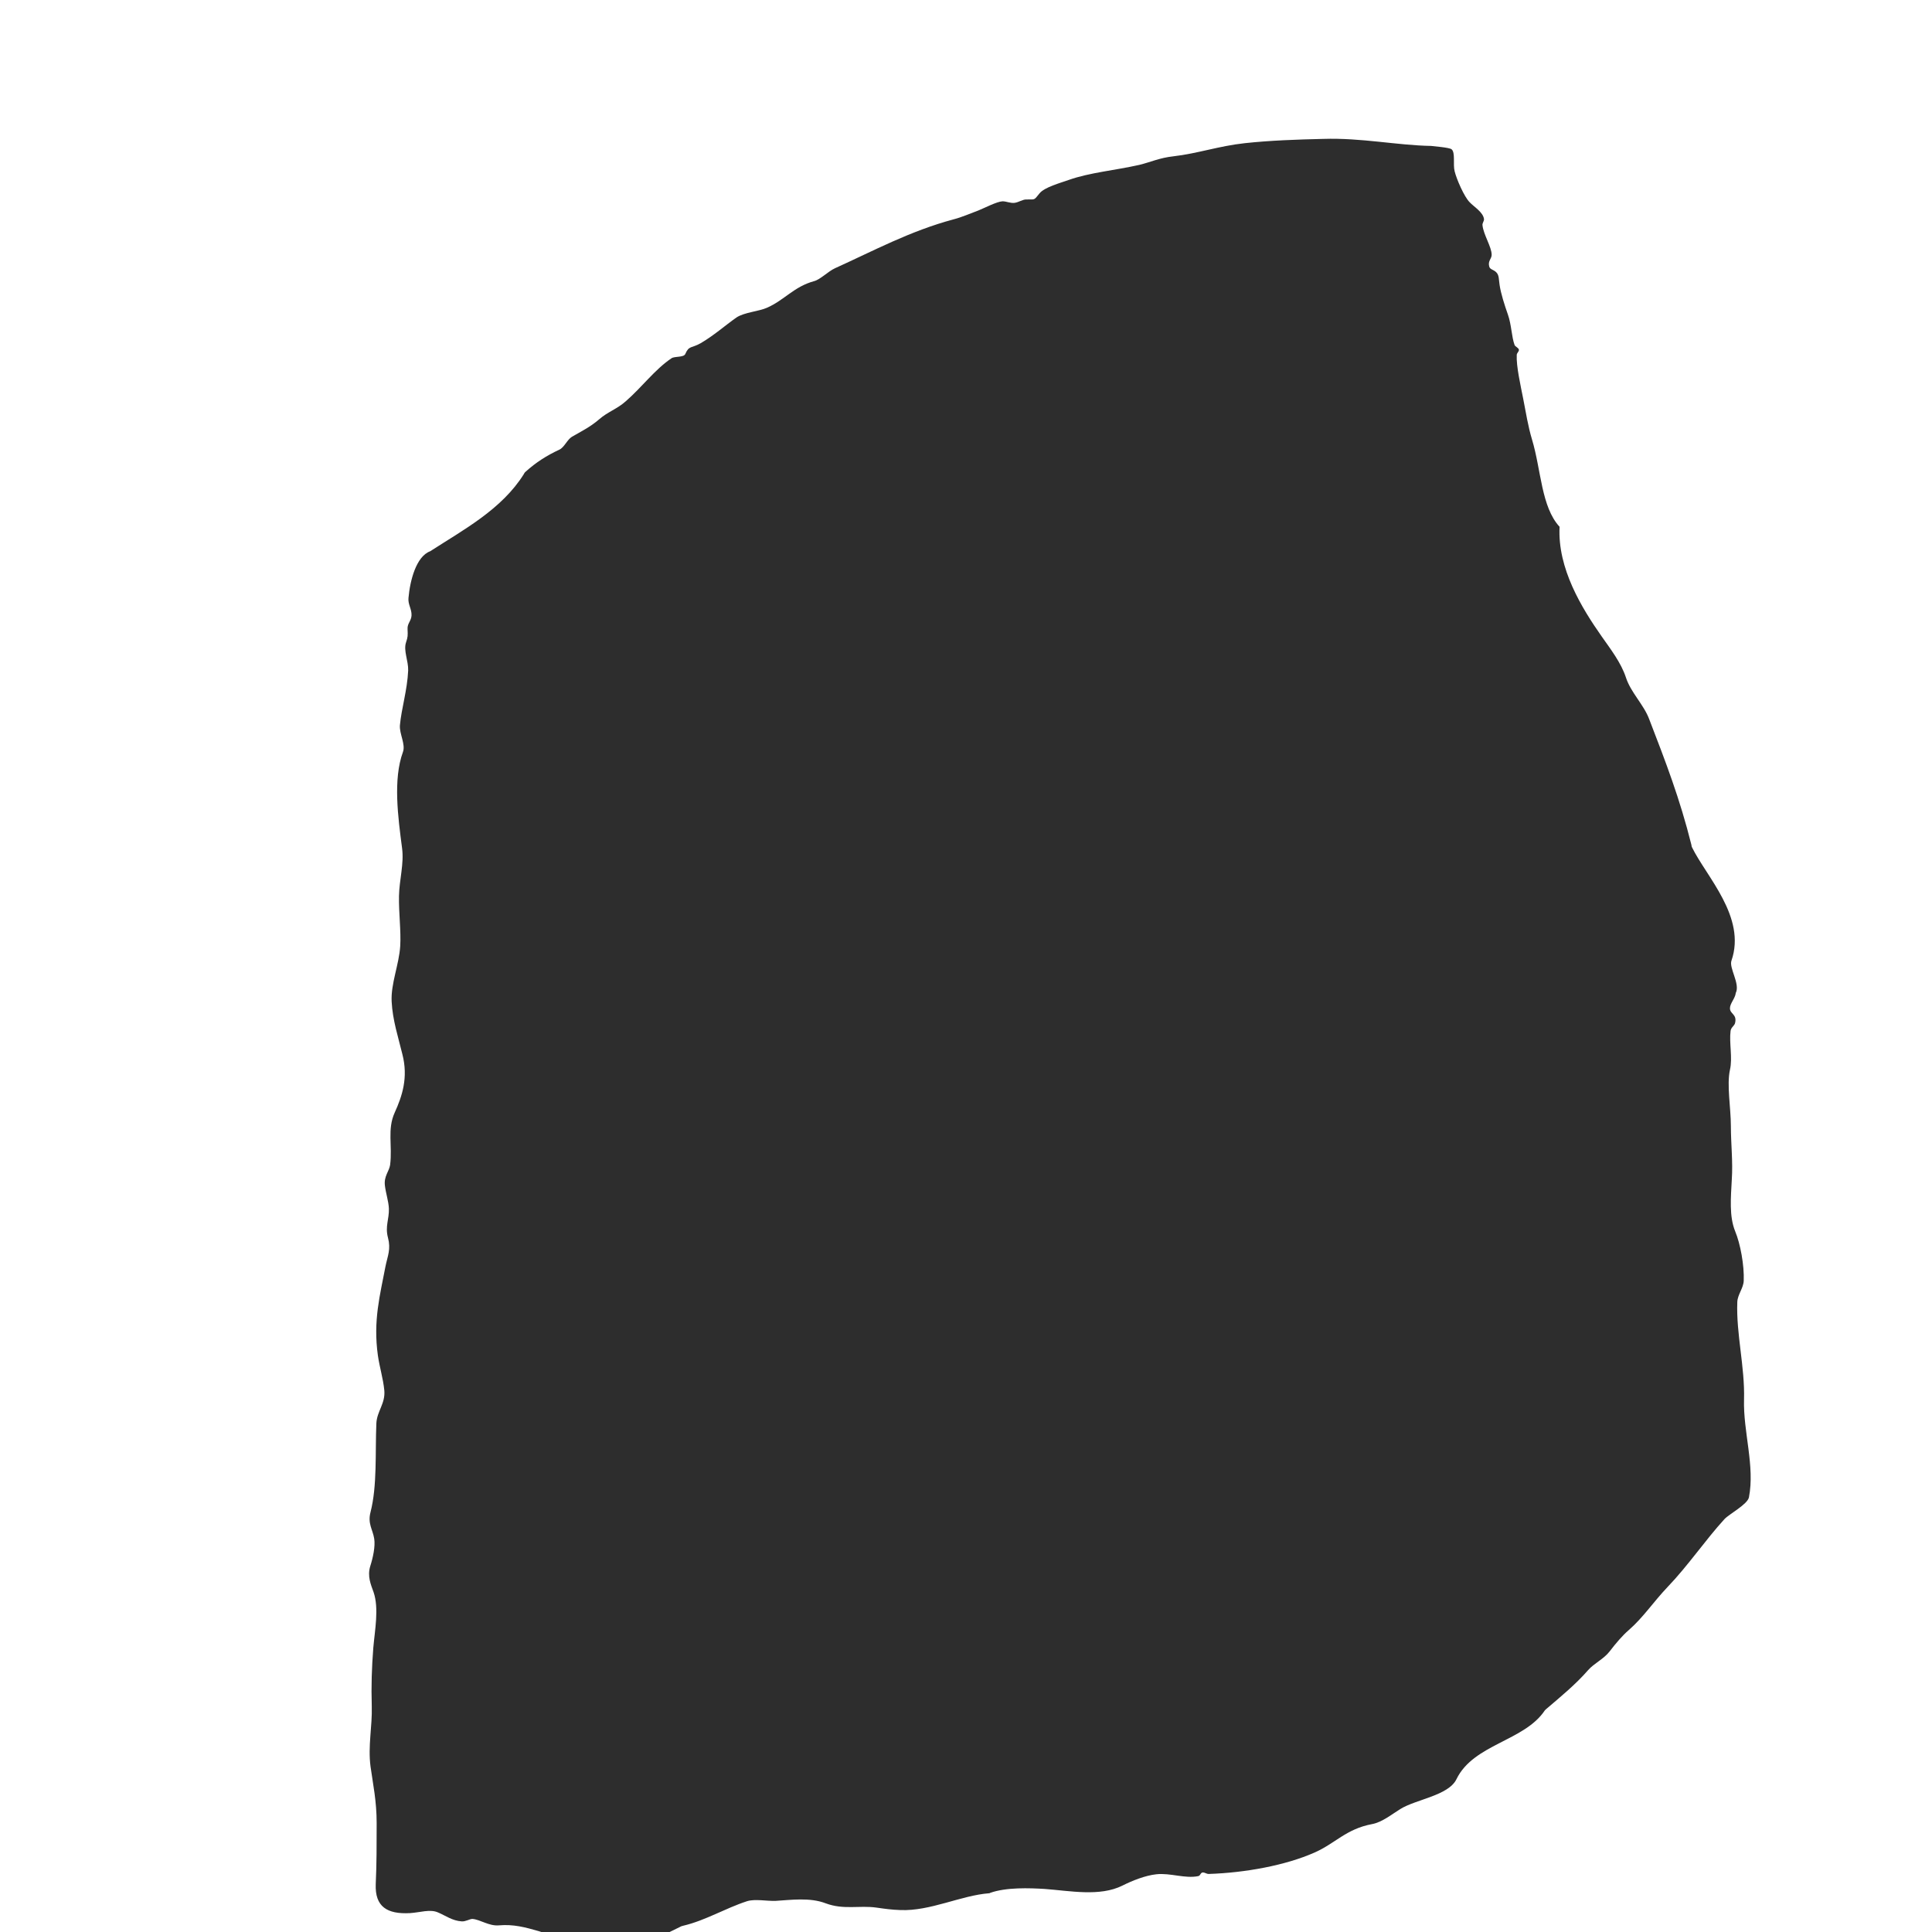
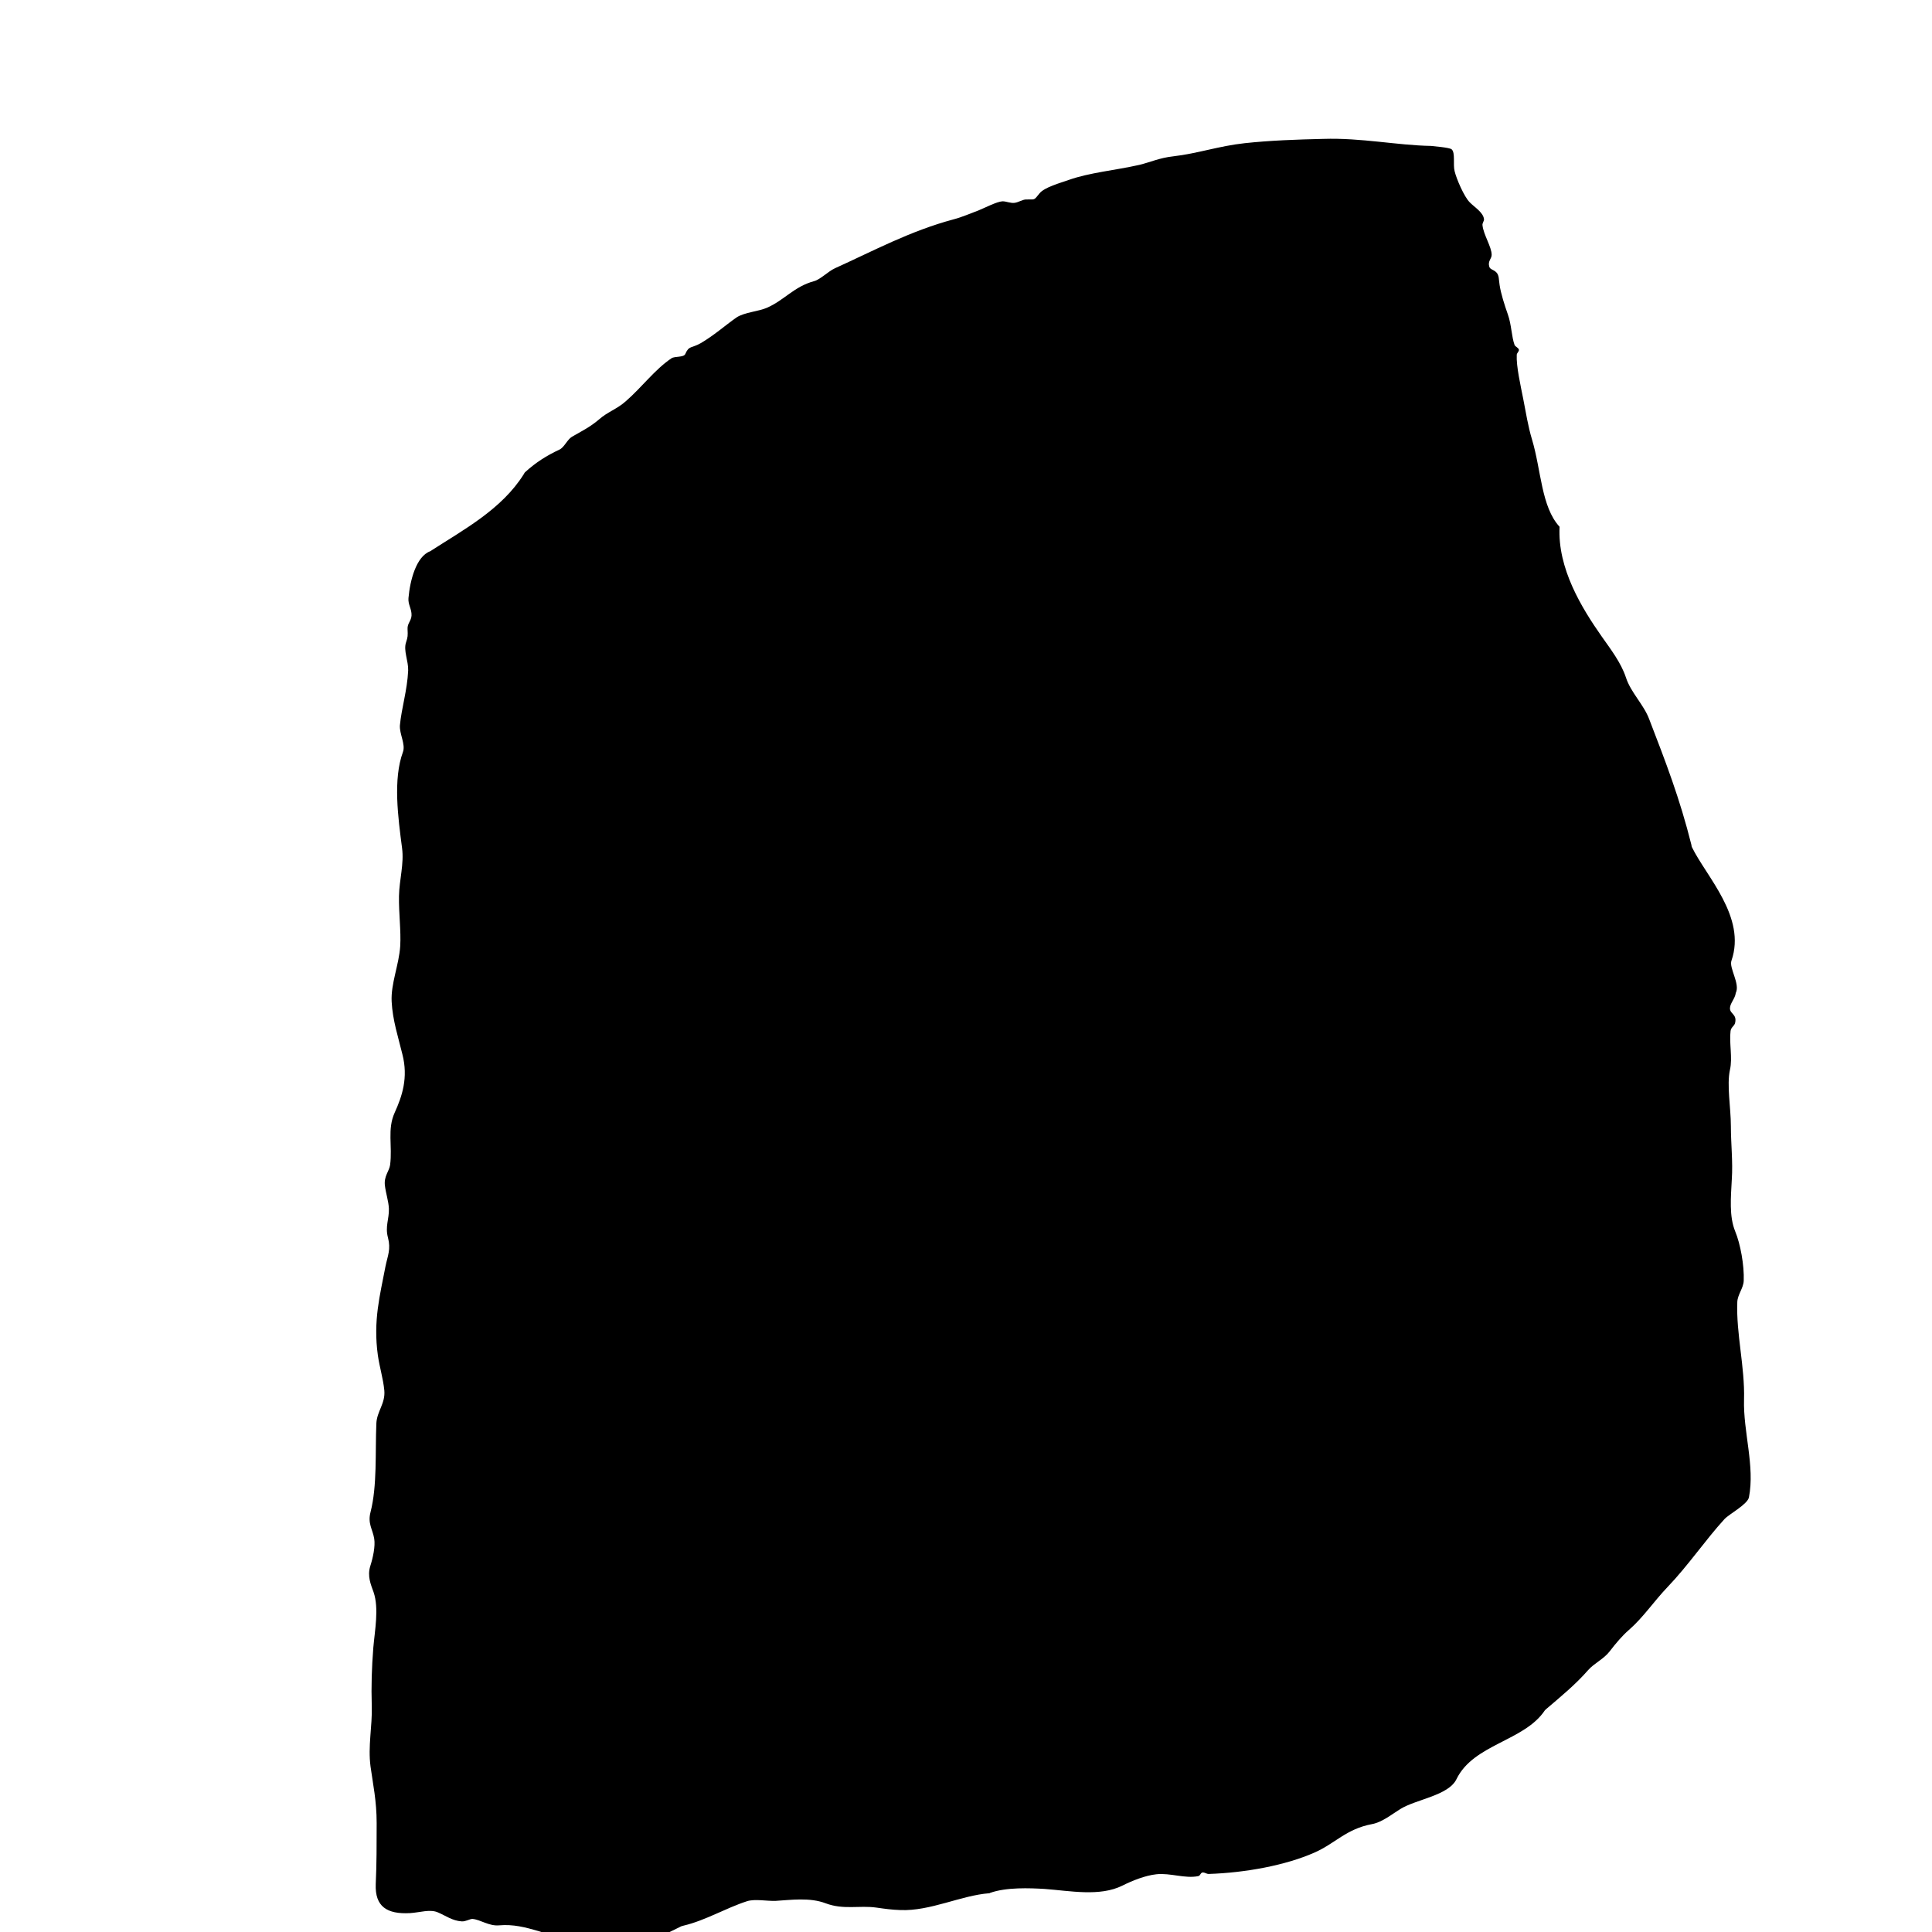
<svg xmlns="http://www.w3.org/2000/svg" viewBox="0 0 600 600" width="600" height="600">
  <g transform="translate(50, 40) scale(0.95)">
-     <path fill="#2d2d2d" d="M517.5,415.4c.3-10.7-2.6-21.4-2.2-31.9c.1-2.4,2-4.5,2.1-6.9c.2-5.1-1.1-12.1-2.8-16.2c-2-4.9-1.4-11.1-1.1-16.9c.4-5.9-.3-11.6-.3-17.5c0-5.9-1.4-13.4-.3-18.4c.9-3.9-.3-8.7.2-12.7c.2-1.3,1.3-1.6,1.5-2.7c.6-2.8-1.7-2.8-1.7-4.7c0-1.6,1.7-3.2,1.9-5c1.5-3-2.3-8.2-1.4-10.6c4.9-14.2-8.2-27.4-12.9-37c-.1-.2-.2-.5-.2-.8c-3.8-15.2-8.4-27.1-13.8-41.1c-1.8-4.8-6-8.7-7.6-13.6c-1.6-4.9-5.1-9.4-7.9-13.4c-6.6-9.4-14.5-22.3-13.8-35.9c-6-6.5-6-18.5-9-28.5c-1.3-4.3-2-8.8-2.9-13.4c-.8-4.1-2.3-10.6-2.1-14.3c0-.6.8-1.1.7-1.7c-.1-.6-1.2-1-1.4-1.5c-1-2.7-1-6.6-2.2-10c-1.1-3.1-2.3-6.9-2.7-9.6c-.3-1.8-.1-3.2-1.1-4.2c-.9-.9-2.1-.9-2.3-1.9c-.5-1.8.8-2.5.8-3.8c0-2.6-2.7-6.6-3-9.7c-.1-.6.5-1.3.5-1.9c-.2-2.3-3.3-4.1-4.7-5.6c-1.8-1.8-4.3-7.6-4.9-10.1c-.6-2.2.3-6.1-1-7.2c-.7-.6-6-1-6.7-1.1c-11.2-.2-22.7-2.7-35.3-2.3c-8.5.2-17.3.5-25.6,1.4c-8.4.9-15.5,3.4-23.4,4.3c-4.5.5-7.4,1.9-11.1,2.8c-8,1.8-16.2,2.5-23,4.9c-2.8,1-8,2.4-9.6,4.4c-2,2.5-1.4,1.9-4.4,2c-1.1,0-2.4.9-3.7,1.1c-1.4.2-2.7-.5-4-.5c-1.9.1-5.9,2.2-7.9,3c-2.7,1-5.4,2.2-8.1,2.9c-14.2,3.8-26.2,10.3-38.8,16c-2.2,1-4.8,3.7-6.8,4.2c-6.6,1.8-9.7,6.2-15.4,8.7c-2.7,1.2-7.5,1.5-10,3.2c-3.7,2.6-7.4,5.9-11.7,8.4c-3,1.7-3.8.7-5,3.5c-.5,1.2-3.4.7-4.5,1.4c-5.5,3.7-9.7,9.5-15,14.1c-2.8,2.5-6,3.5-8.7,5.9c-2.9,2.5-5.8,3.9-8.9,5.7c-1.5.9-2.5,3.5-4.1,4.2c-4.1,1.9-7.7,4.2-11,7.2c-.3.2-.5.6-.6.8c-7.2,11.5-19.6,18.1-30.6,25.2c-4.6,1.7-6.6,9.6-7.1,15.3c-.2,2.1,1.1,3.6,1,5.7c-.1,1.8-1.4,2.6-1.3,4.4c.1,2.2.1,2.6-.5,4.4c-.9,2.7.8,6,.7,9.2c-.3,6.5-2.2,12.4-2.7,17.9c-.2,2.8,1.9,6.2,1,8.7c-3.3,9-1.6,21.4-.3,31.4c.7,5.2-.9,10.4-1,15.7c-.1,5.6.7,11.4.4,16.4c-.4,6.1-3.1,12.3-2.8,18.1c.3,6.1,2.2,11.8,3.5,17.2c2,7.7-.1,13.8-2.5,19.1c-2.5,5.5-.7,10.8-1.5,17.1c-.3,2.1-2.1,3.7-1.7,6.8c.3,2.5,1.2,5.1,1.3,7.5c.1,3.5-1.3,5.8-.3,9.5c1,3.8-.1,5.9-.8,9.3c-1.8,9.5-4.1,17.8-2.5,29.2c.6,4.1,1.7,7.4,2.1,11.4c.4,4.3-2.4,6.8-2.6,10.8c-.4,9.7.3,20.4-1.9,29c-1,3.8.7,5.6,1.2,8.7c.4,2.5-.4,6.2-1.3,9c-1,3.3.2,6,1.1,8.5c1.8,5.3.4,12.4-.1,18.2c-.5,6.4-.7,12.4-.5,19.1c.2,6.5-1.3,13-.4,19.7c.8,5.8,2,11.2,2,18.5c0,6.8,0,13.5-.3,19.9c-.3,7.4,3.7,9.9,11.2,9.5c3.3-.2,6.6-1.4,9.2-.2c2.4,1,4.6,2.7,7.7,2.9c1.3.1,2.6-.8,3.5-.8c2.6.2,5.4,2.4,8.7,2.1c4.7-.4,8.5.6,13,1.9c3.7,1.1,6.8,3,10.7,3.4c.7.1,1.2-.8,1.8-.8c2.9,0,5.5,1.6,8.7,1.1c3.1-.4,6.4-.4,9.3-.4c6.4.2,11.4-2.6,15.7-4.7c.3-.2.7-.3,1.1-.4c7.2-1.7,13.7-5.7,20.8-8c2.6-.8,6.4,0,9.3-.1c5-.3,11.2-1.2,16.4.8c5.9,2.2,10.9.6,16.6,1.4c2.8.4,4.9.7,7.8.8c9.8.4,19.8-4.8,29.1-5.5c.1,0,.1,0,.2-.1c5.3-1.9,13-1.6,17.9-1.3c8.2.6,18,2.6,25.4-1.1c3.2-1.6,7.4-3.3,11.1-3.7c4.5-.5,9.4,1.5,13.7.6c.8-.2.6-1.1,1.5-1.2c.6,0,1.2.5,1.9.5c12-.4,25.1-2.8,34.6-7c6.8-3,10.3-7.7,18.8-9.3c3.3-.6,6.6-3.3,9.2-4.9c5.1-3.2,15.8-4.4,18.4-9.8c5.6-11.5,22.2-12.4,28.9-22.5c.1-.1.2-.2.3-.3c4.8-4.1,9.7-8.1,13.8-12.8c2-2.3,5.1-3.6,7.1-6.2c2-2.6,4-5,6.3-7c4.6-4,8.2-9.4,12.6-14c6.8-7.1,12.3-15.3,18.6-22.2c1.6-1.7,7.5-4.8,8-7.1C521.1,437.1,517.2,426,517.5,415.4z" />
+     <path fill="currentColor" d="M517.5,415.4c.3-10.7-2.6-21.4-2.2-31.9c.1-2.4,2-4.5,2.1-6.9c.2-5.1-1.1-12.1-2.8-16.2c-2-4.9-1.4-11.1-1.1-16.9c.4-5.9-.3-11.6-.3-17.5c0-5.9-1.4-13.4-.3-18.4c.9-3.9-.3-8.7.2-12.7c.2-1.3,1.3-1.6,1.5-2.7c.6-2.8-1.7-2.8-1.7-4.7c0-1.6,1.7-3.2,1.9-5c1.5-3-2.3-8.2-1.4-10.6c4.9-14.2-8.2-27.4-12.9-37c-.1-.2-.2-.5-.2-.8c-3.8-15.2-8.4-27.1-13.8-41.1c-1.8-4.8-6-8.7-7.6-13.6c-1.6-4.9-5.1-9.4-7.9-13.4c-6.6-9.4-14.5-22.3-13.8-35.9c-6-6.5-6-18.5-9-28.5c-1.3-4.3-2-8.8-2.9-13.4c-.8-4.1-2.3-10.6-2.1-14.3c0-.6.8-1.1.7-1.7c-.1-.6-1.2-1-1.4-1.5c-1-2.7-1-6.6-2.2-10c-1.1-3.1-2.3-6.9-2.7-9.6c-.3-1.8-.1-3.2-1.1-4.2c-.9-.9-2.1-.9-2.3-1.9c-.5-1.8.8-2.5.8-3.8c0-2.6-2.7-6.6-3-9.7c-.1-.6.5-1.3.5-1.9c-.2-2.3-3.3-4.1-4.7-5.6c-1.8-1.8-4.3-7.6-4.9-10.1c-.6-2.2.3-6.1-1-7.2c-.7-.6-6-1-6.7-1.1c-11.2-.2-22.7-2.7-35.3-2.3c-8.5.2-17.3.5-25.6,1.4c-8.4.9-15.5,3.4-23.4,4.3c-4.5.5-7.4,1.9-11.1,2.8c-8,1.8-16.2,2.5-23,4.9c-2.8,1-8,2.4-9.6,4.4c-2,2.5-1.4,1.9-4.4,2c-1.1,0-2.4.9-3.7,1.1c-1.4.2-2.7-.5-4-.5c-1.9.1-5.9,2.2-7.9,3c-2.7,1-5.4,2.2-8.1,2.9c-14.2,3.8-26.2,10.3-38.8,16c-2.2,1-4.8,3.7-6.8,4.2c-6.6,1.8-9.7,6.2-15.4,8.7c-2.7,1.2-7.5,1.5-10,3.2c-3.7,2.6-7.4,5.9-11.7,8.4c-3,1.7-3.8.7-5,3.5c-.5,1.2-3.4.7-4.5,1.4c-5.5,3.7-9.7,9.5-15,14.1c-2.8,2.5-6,3.5-8.7,5.9c-2.9,2.5-5.8,3.9-8.9,5.7c-1.5.9-2.5,3.5-4.1,4.2c-4.1,1.9-7.7,4.2-11,7.2c-.3.2-.5.6-.6.8c-7.2,11.5-19.6,18.1-30.6,25.2c-4.6,1.7-6.6,9.6-7.1,15.3c-.2,2.1,1.1,3.6,1,5.7c-.1,1.8-1.4,2.6-1.3,4.4c.1,2.2.1,2.6-.5,4.4c-.9,2.7.8,6,.7,9.2c-.3,6.5-2.2,12.4-2.7,17.9c-.2,2.8,1.9,6.2,1,8.7c-3.3,9-1.6,21.4-.3,31.4c.7,5.2-.9,10.4-1,15.7c-.1,5.6.7,11.4.4,16.4c-.4,6.1-3.1,12.3-2.8,18.1c.3,6.1,2.2,11.8,3.5,17.2c2,7.7-.1,13.8-2.5,19.1c-2.5,5.5-.7,10.8-1.5,17.1c-.3,2.1-2.1,3.7-1.7,6.8c.3,2.5,1.2,5.1,1.3,7.5c.1,3.5-1.3,5.8-.3,9.5c1,3.8-.1,5.9-.8,9.3c-1.8,9.5-4.1,17.8-2.5,29.2c.6,4.1,1.7,7.4,2.1,11.4c.4,4.3-2.4,6.8-2.6,10.8c-.4,9.7.3,20.4-1.9,29c-1,3.8.7,5.6,1.2,8.7c.4,2.5-.4,6.2-1.3,9c-1,3.3.2,6,1.1,8.5c1.8,5.3.4,12.4-.1,18.2c-.5,6.4-.7,12.4-.5,19.1c.2,6.5-1.3,13-.4,19.7c.8,5.8,2,11.2,2,18.5c0,6.8,0,13.5-.3,19.9c-.3,7.4,3.7,9.9,11.2,9.5c3.3-.2,6.6-1.4,9.2-.2c2.4,1,4.6,2.7,7.7,2.9c1.3.1,2.6-.8,3.5-.8c2.6.2,5.4,2.4,8.7,2.1c4.7-.4,8.5.6,13,1.9c3.7,1.1,6.8,3,10.7,3.4c.7.1,1.2-.8,1.8-.8c2.9,0,5.5,1.6,8.7,1.1c3.1-.4,6.4-.4,9.3-.4c6.4.2,11.4-2.6,15.7-4.7c.3-.2.7-.3,1.1-.4c7.2-1.7,13.7-5.7,20.8-8c2.6-.8,6.4,0,9.3-.1c5-.3,11.2-1.2,16.4.8c5.9,2.2,10.9.6,16.6,1.4c2.8.4,4.9.7,7.8.8c9.8.4,19.8-4.8,29.1-5.5c.1,0,.1,0,.2-.1c5.3-1.9,13-1.6,17.9-1.3c8.2.6,18,2.6,25.4-1.1c3.2-1.6,7.4-3.3,11.1-3.7c4.5-.5,9.4,1.5,13.7.6c.8-.2.6-1.1,1.5-1.2c.6,0,1.2.5,1.9.5c12-.4,25.1-2.8,34.6-7c6.8-3,10.3-7.7,18.8-9.3c3.3-.6,6.6-3.3,9.2-4.9c5.1-3.2,15.8-4.4,18.4-9.8c5.6-11.5,22.2-12.4,28.9-22.5c.1-.1.2-.2.3-.3c4.8-4.1,9.7-8.1,13.8-12.8c2-2.3,5.1-3.6,7.1-6.2c2-2.6,4-5,6.3-7c4.6-4,8.2-9.4,12.6-14c6.8-7.1,12.3-15.3,18.6-22.2c1.6-1.7,7.5-4.8,8-7.1C521.1,437.1,517.2,426,517.5,415.4z" />
  </g>
</svg>
